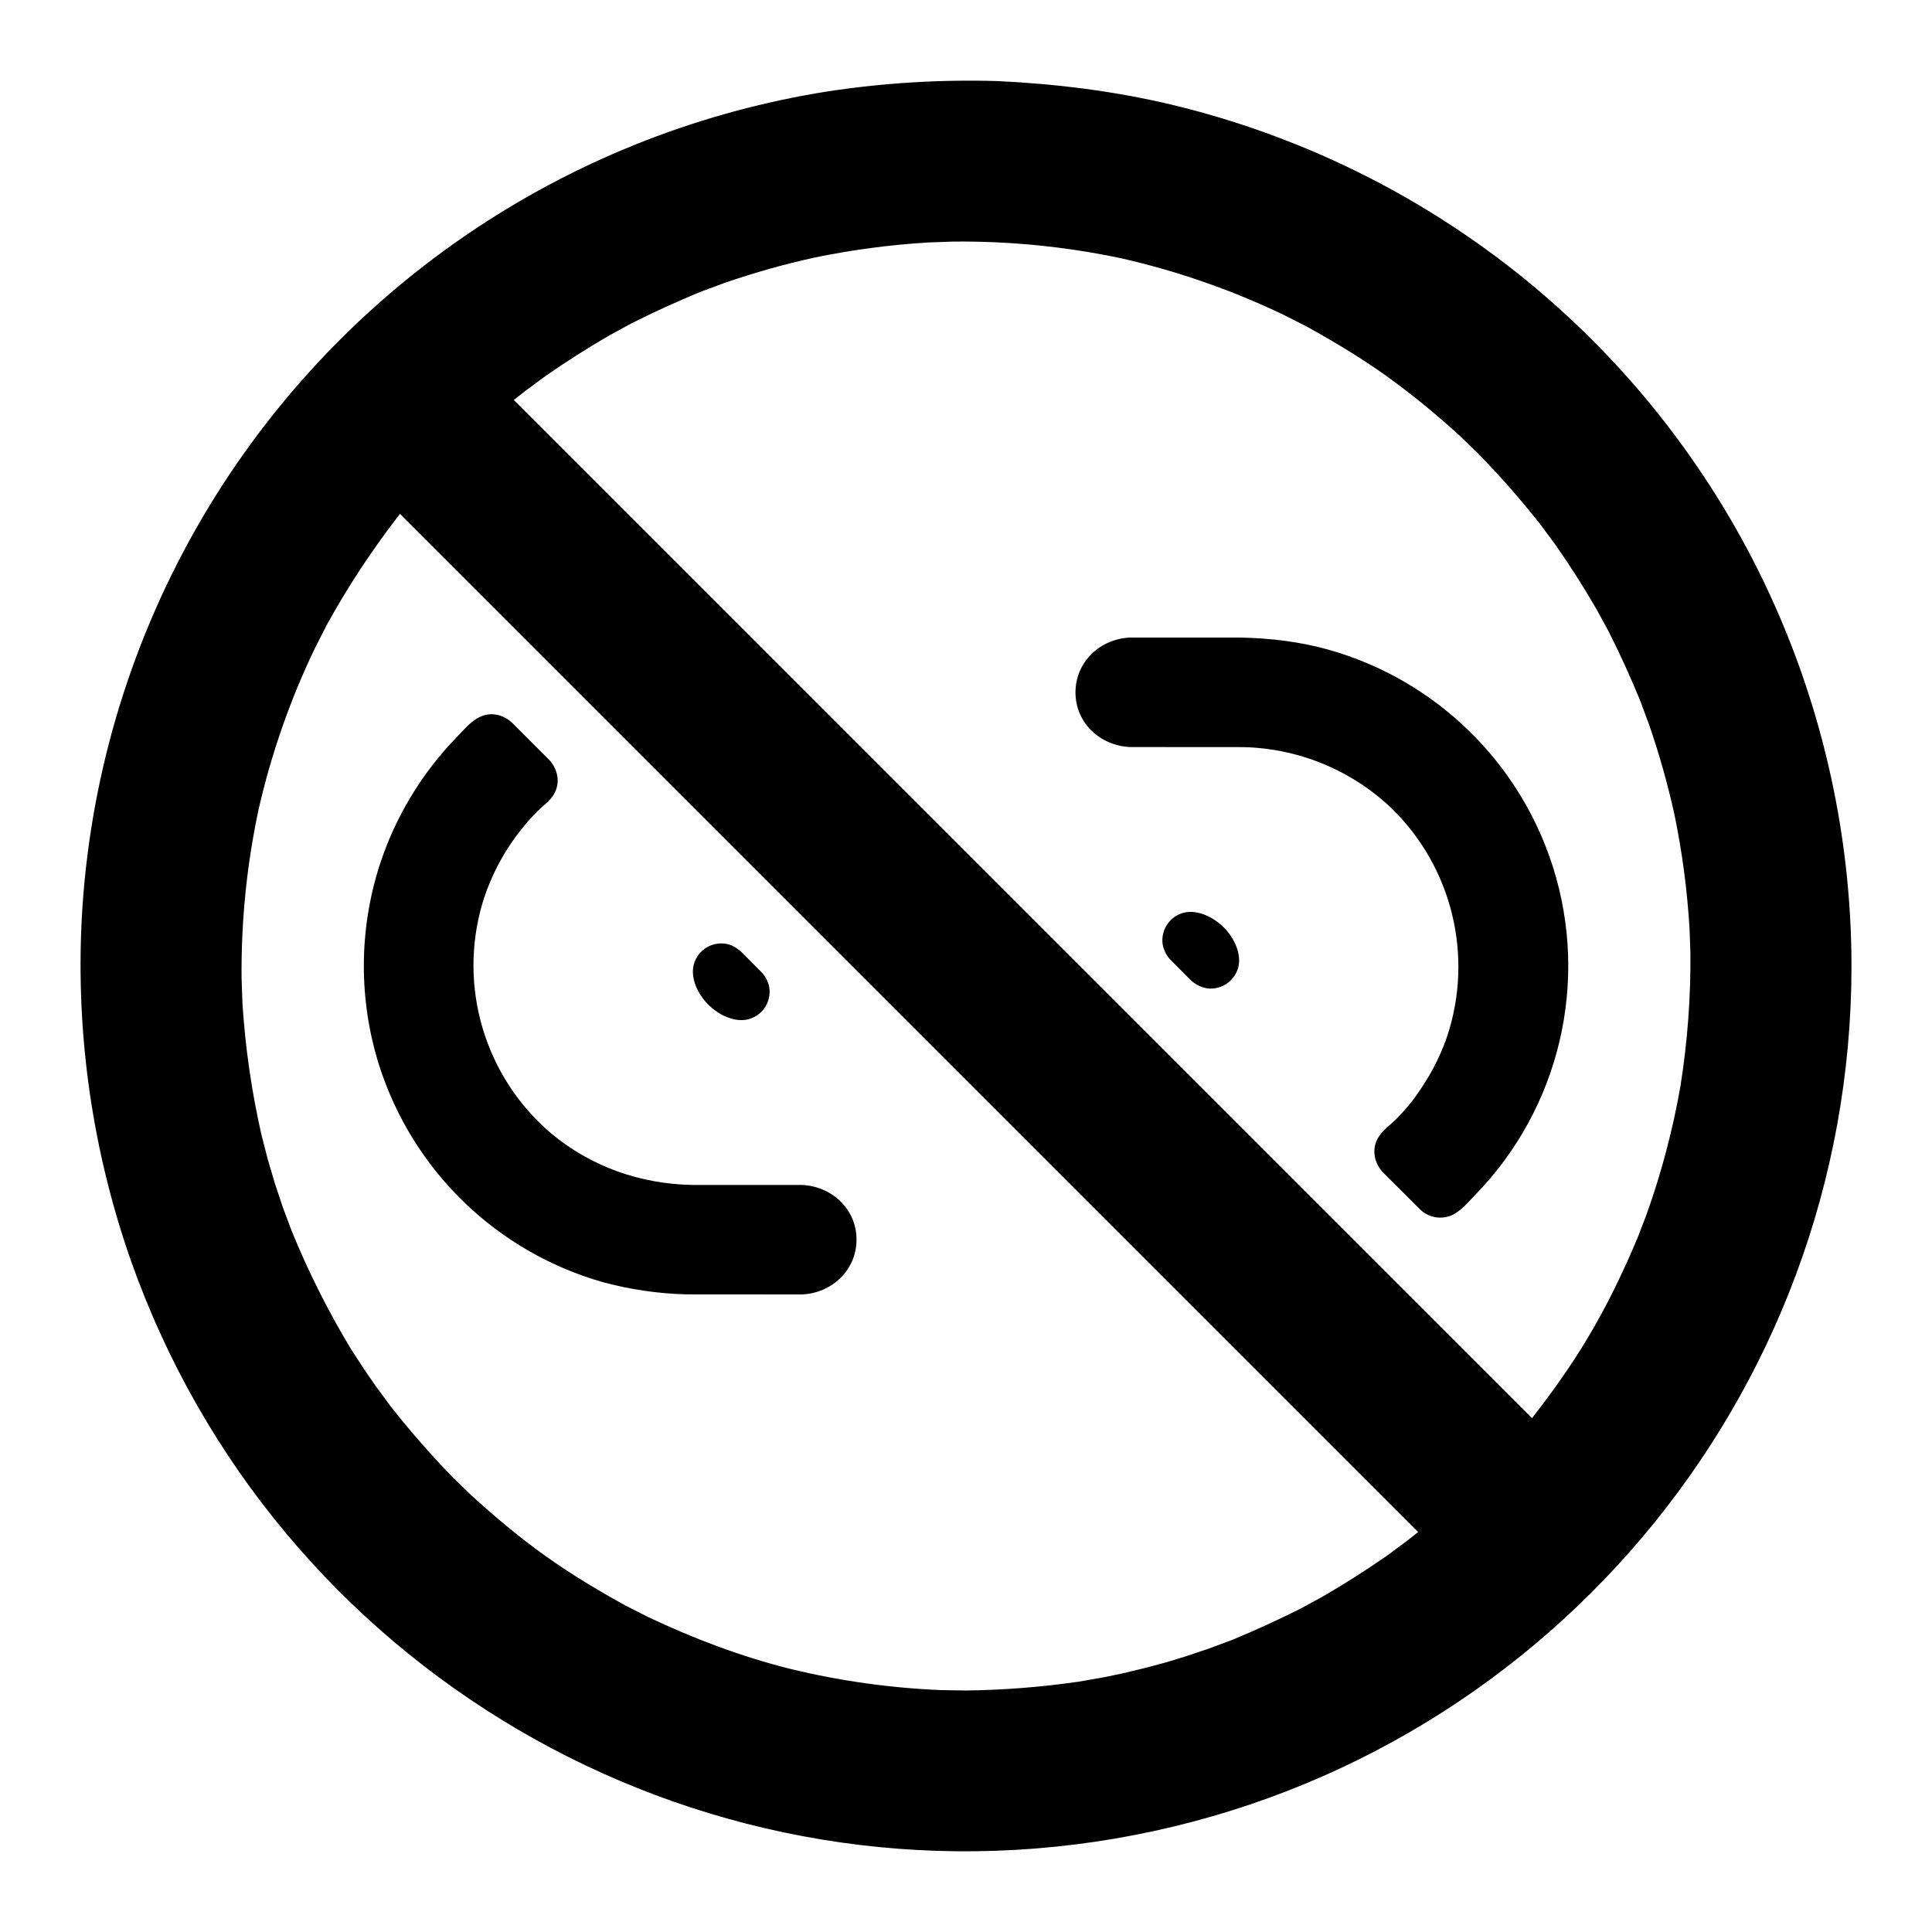
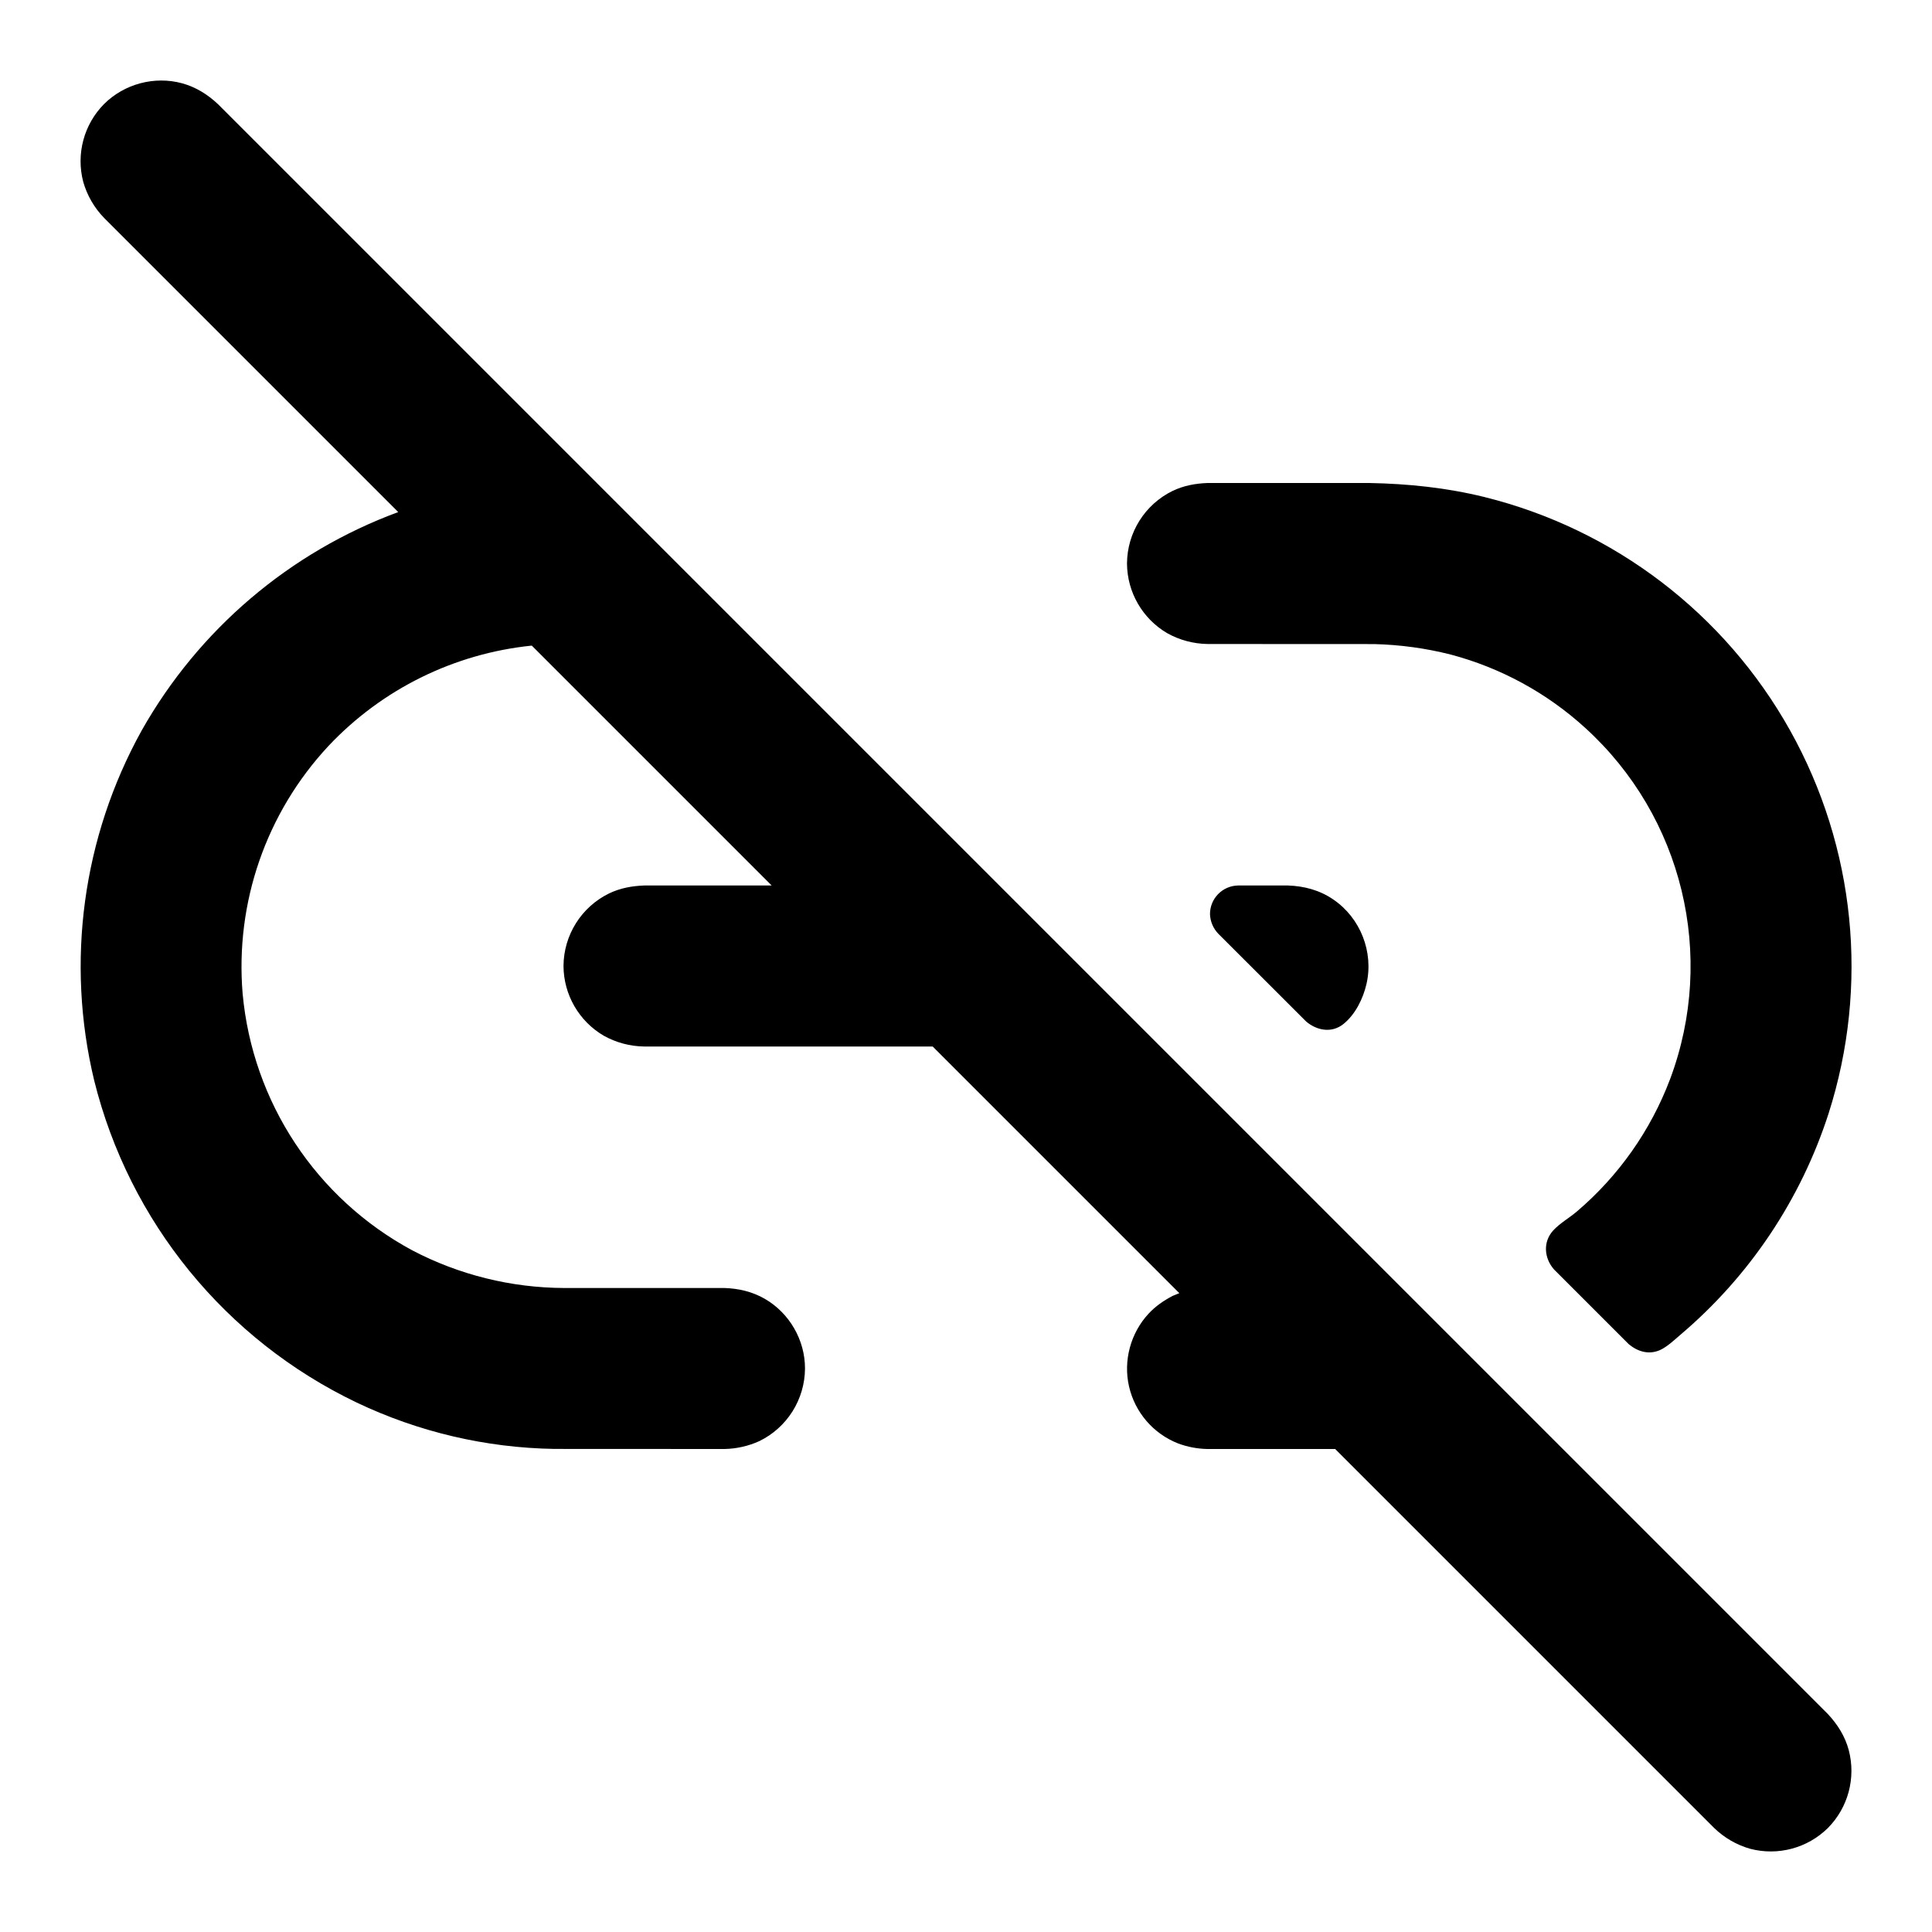
<svg xmlns="http://www.w3.org/2000/svg" width="24" height="24" viewBox="0 0 24 24" fill="currentColor" fill-rule="evenodd">
-   <path d="M12.388 1.007c.738.035 1.466.125 2.185.298a11.04 11.04 0 0 1 4.278 2.089 11 11 0 0 1 2.995 3.701A11.04 11.04 0 0 1 23 12.006a11.001 11.001 0 0 1-21.372 3.659 11.1 11.1 0 0 1-.613-4.244 11 11 0 0 1 1.414-4.843 11 11 0 0 1 3.503-3.753 11 11 0 0 1 4.353-1.69 11.7 11.7 0 0 1 2.103-.128M4.056 7.769l-.143.281a9.5 9.5 0 0 0-.701 2.006 9.6 9.6 0 0 0-.211 2.096l.011.316c.036.553.114 1.093.237 1.634l.077.299.089.301.099.297.11.294c.21.513.454 1 .741 1.473l.171.263.134.193.186.252c.245.311.502.604.777.887l.226.218c.293.267.595.52.918.751.318.226.65.426.992.614l.281.143c.57.269 1.156.492 1.769.645a9.6 9.6 0 0 0 1.871.263L12 21c.471-.006.935-.042 1.402-.11l.315-.055.229-.048.303-.073c.312-.084.158-.04.461-.132l.296-.099.294-.109q.434-.179.854-.39l.272-.148q.408-.236.797-.506l.254-.188.14-.111L4.969 6.383c-.342.44-.644.897-.913 1.386m7.781-4.768-.305.011a10 10 0 0 0-1.407.186 10 10 0 0 0-1.126.317l-.299.111q-.434.179-.854.39l-.272.148q-.409.237-.796.506l-.252.186-.143.113 12.648 12.648c.247-.317.479-.641.686-.986.243-.405.447-.828.629-1.263l.11-.287a9.7 9.7 0 0 0 .42-1.593 10 10 0 0 0 .123-1.651l-.011-.305a10 10 0 0 0-.186-1.407 10 10 0 0 0-.319-1.131l-.111-.298a12 12 0 0 0-.388-.85l-.148-.272a11 11 0 0 0-.506-.796l-.186-.252a11 11 0 0 0-.783-.893l-.227-.219a10 10 0 0 0-.912-.744c-.317-.226-.65-.426-.991-.614l-.281-.143a9.6 9.6 0 0 0-2.006-.701 9.6 9.6 0 0 0-2.107-.211M6.358 8.975l.468.468c.112.126.14.303.04.447-.05.072-.127.125-.189.187a2.77 2.77 0 0 0-.685 1.146 2.74 2.74 0 0 0 .848 2.851c.501.42 1.115.635 1.766.646H9.96c.37.014.681.299.68.68s-.31.666-.68.68l-1.437-.001a4.4 4.4 0 0 1-1.035-.152 4.09 4.09 0 0 1-2.779-2.696 4.1 4.1 0 0 1 .004-2.475c.192-.599.524-1.15.962-1.6.083-.086.169-.191.278-.246.139-.071.292-.036.405.065m11.284 6.05-.468-.467c-.111-.126-.14-.304-.04-.447.059-.086.151-.148.223-.222.081-.084.16-.173.228-.268.166-.232.302-.479.393-.75a2.75 2.75 0 0 0-.689-2.828 2.76 2.76 0 0 0-1.842-.762L14.04 9.28c-.37-.014-.681-.299-.68-.68s.31-.666.68-.68h1.366c.375.007.744.051 1.106.153a4.09 4.09 0 0 1 2.779 2.696 4.075 4.075 0 0 1-.966 4.075c-.083.086-.169.191-.277.246a.36.36 0 0 1-.406-.065m-8.437-3.204.253.254a.37.37 0 0 1 .099.194.354.354 0 0 1-.275.396c-.165.034-.346-.057-.465-.167-.127-.118-.236-.314-.204-.493a.354.354 0 0 1 .39-.283c.08.01.142.048.202.099m5.59.358-.253-.254a.37.37 0 0 1-.099-.194.354.354 0 0 1 .275-.396c.165-.034.346.057.465.167.127.118.236.314.204.493a.354.354 0 0 1-.39.283.4.4 0 0 1-.202-.099" />
+   <path d="m2.707 1.293 20 20c.121.13.213.276.259.448a1.01 1.01 0 0 1-.259.967 1.01 1.01 0 0 1-.967.258 1.06 1.06 0 0 1-.447-.259L16.586 18H15a1.1 1.1 0 0 1-.365-.069 1 1 0 0 1-.61-.709c-.073-.32.02-.663.243-.903.086-.093.187-.162.299-.221l.083-.034L11.586 13H8a1.06 1.06 0 0 1-.5-.134 1.01 1.01 0 0 1-.5-.867 1.01 1.01 0 0 1 .567-.901c.138-.066.282-.092.433-.098h1.586l-2.98-2.98a4.03 4.03 0 0 0-2.525 1.246 4.02 4.02 0 0 0-1.067 3.077 4.04 4.04 0 0 0 2.105 3.188A4.1 4.1 0 0 0 7.008 16H9c.177.006.345.045.5.134.307.177.501.513.5.867a1.01 1.01 0 0 1-.567.901A1.1 1.1 0 0 1 9 18l-2.113-.001a5.927 5.927 0 0 1-2.456-.576 6.05 6.05 0 0 1-3.261-4.001 6.05 6.05 0 0 1 .589-4.346 6.08 6.08 0 0 1 3.188-2.715L1.293 2.707a1.06 1.06 0 0 1-.259-.448 1.01 1.01 0 0 1 .259-.967c.251-.25.625-.35.967-.258.172.047.318.138.447.259m17.526 15.405-.928-.928c-.122-.138-.141-.339-.013-.482.083-.092.201-.157.296-.238a4.03 4.03 0 0 0 1.159-1.646 4 4 0 0 0-1.055-4.362 4 4 0 0 0-1.671-.911 4.3 4.3 0 0 0-.952-.13L15 8a1.06 1.06 0 0 1-.5-.134 1.01 1.01 0 0 1-.5-.867 1.01 1.01 0 0 1 .567-.901c.138-.066.282-.092.433-.098h2.008c.484.009.96.058 1.431.174a6.006 6.006 0 0 1 4.277 7.656 6.03 6.03 0 0 1-1.839 2.749c-.064.054-.165.152-.258.193-.139.06-.275.018-.386-.074m-4.006-4.007-1.094-1.093a.37.37 0 0 1-.102-.239.355.355 0 0 1 .349-.359H16c.203.007.394.058.563.174.337.229.503.653.412 1.049-.042.182-.138.379-.287.498-.144.116-.329.081-.461-.03" />
</svg>
